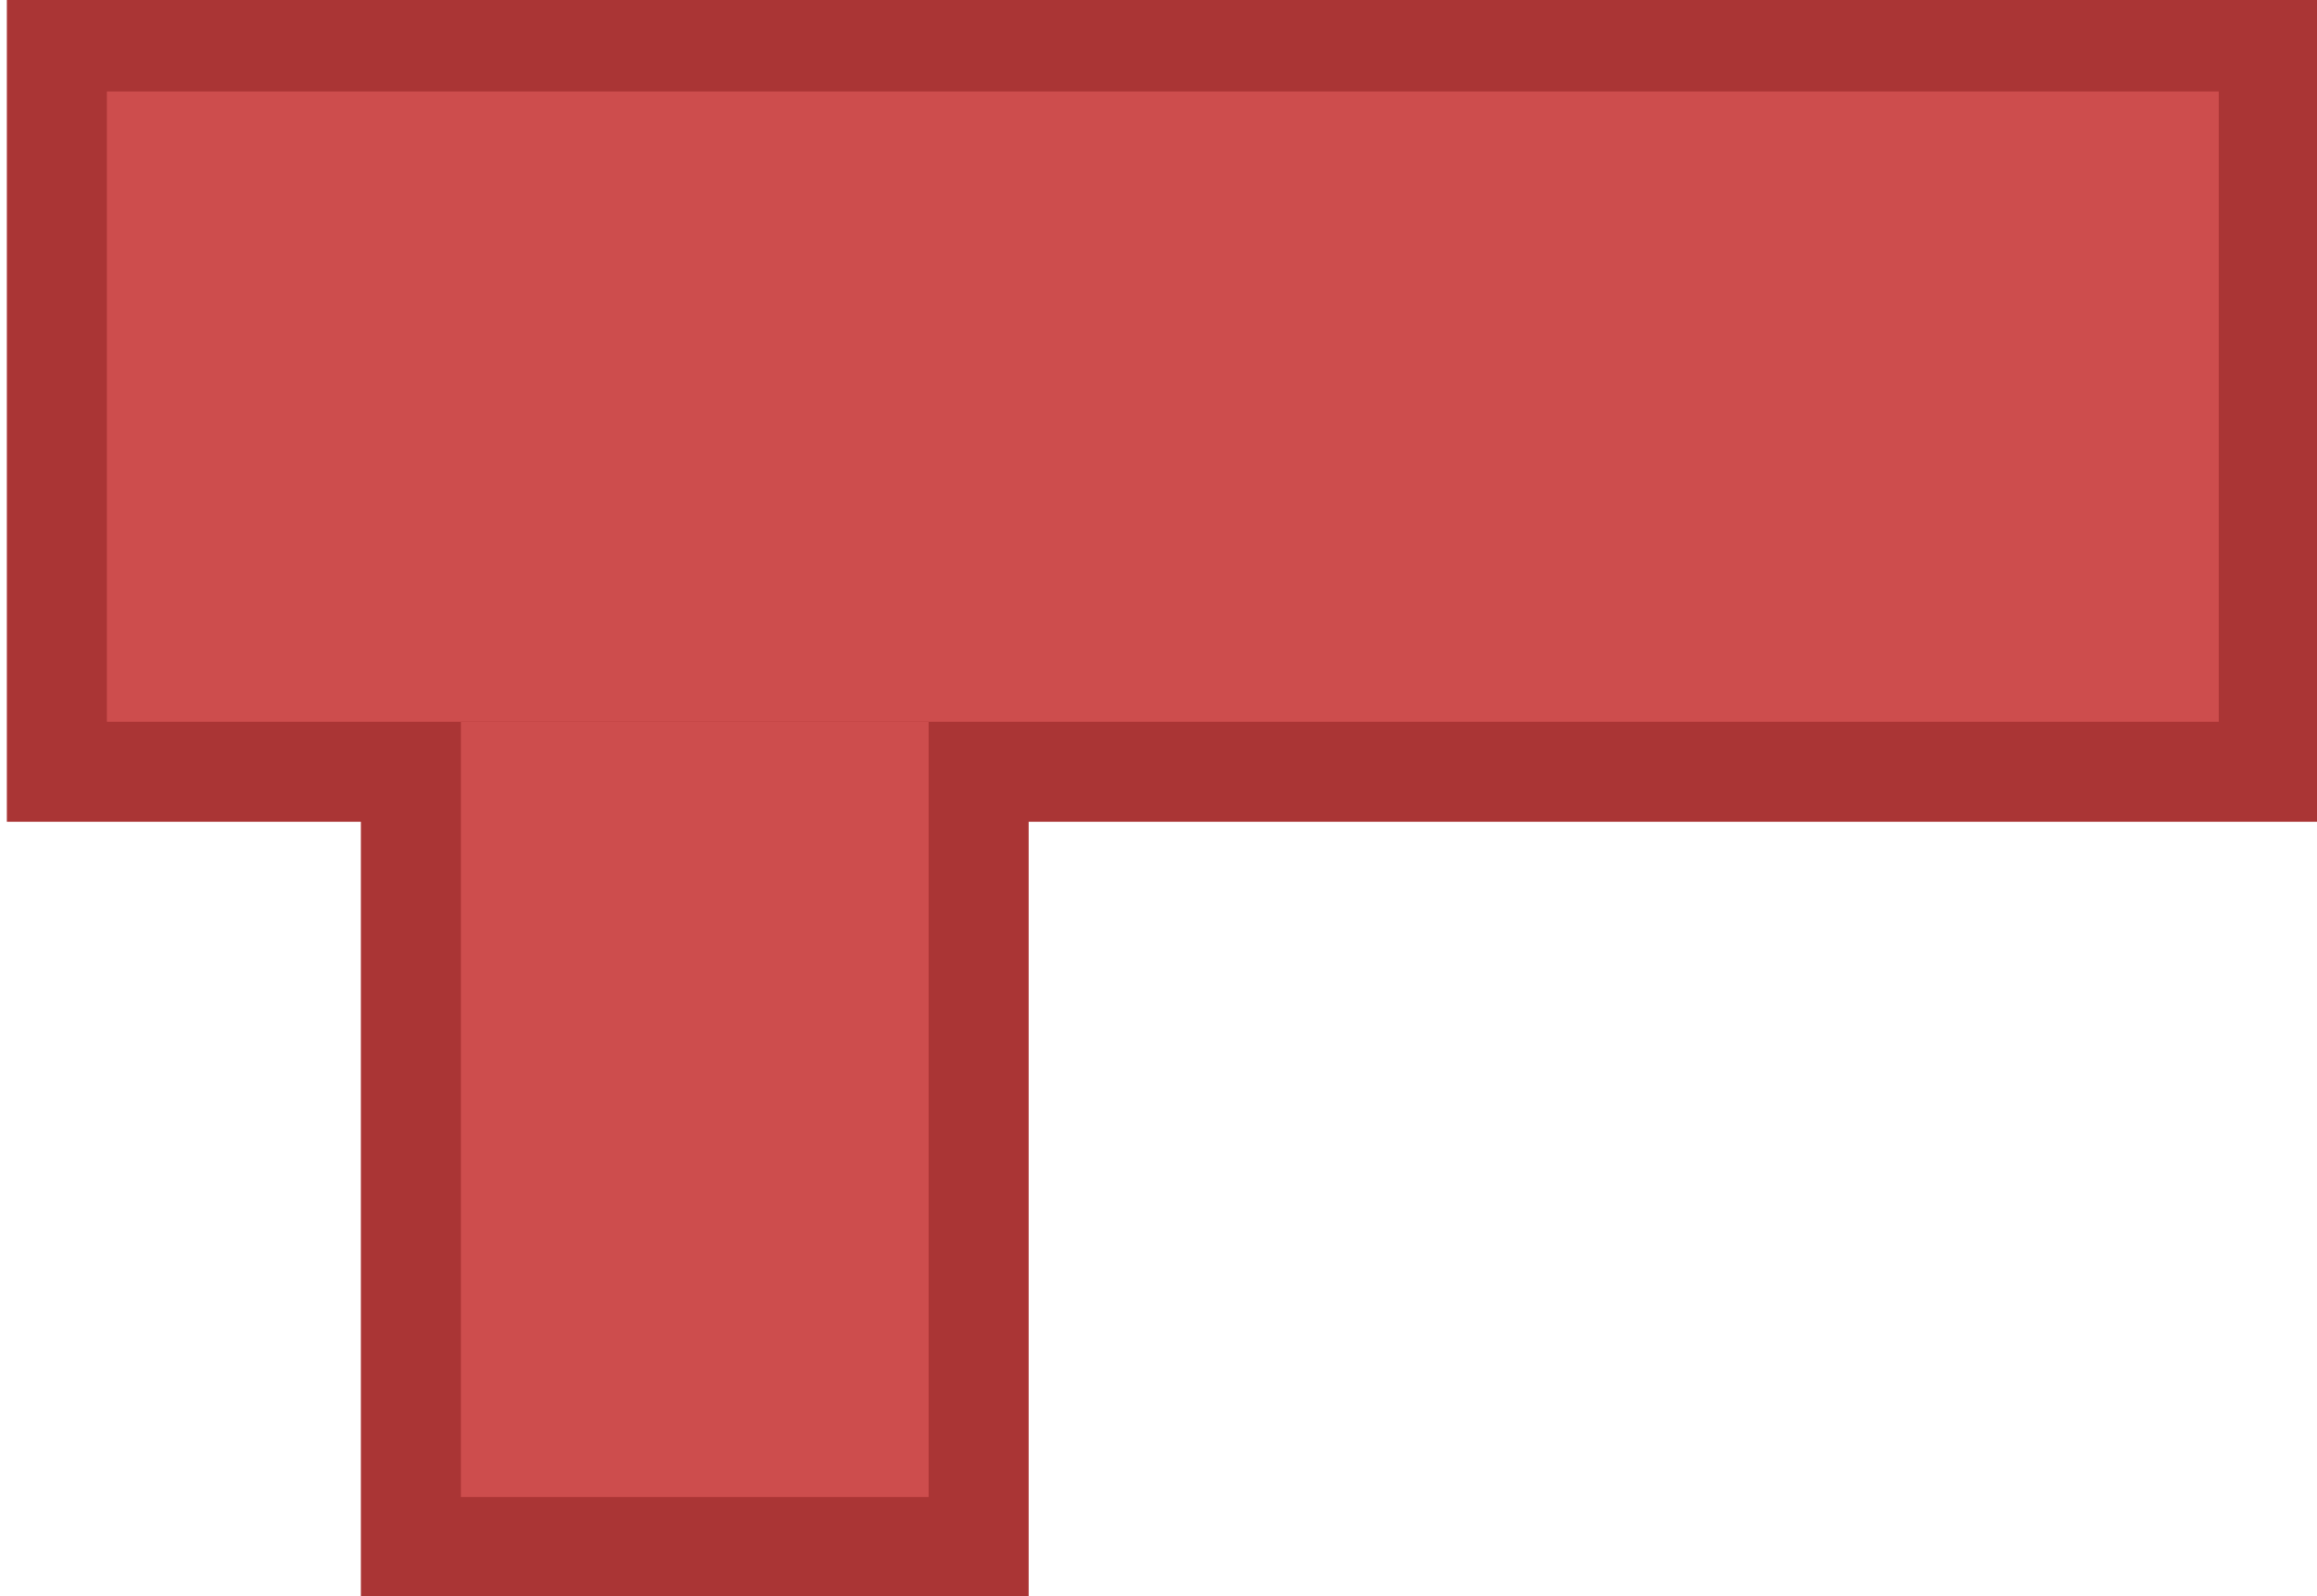
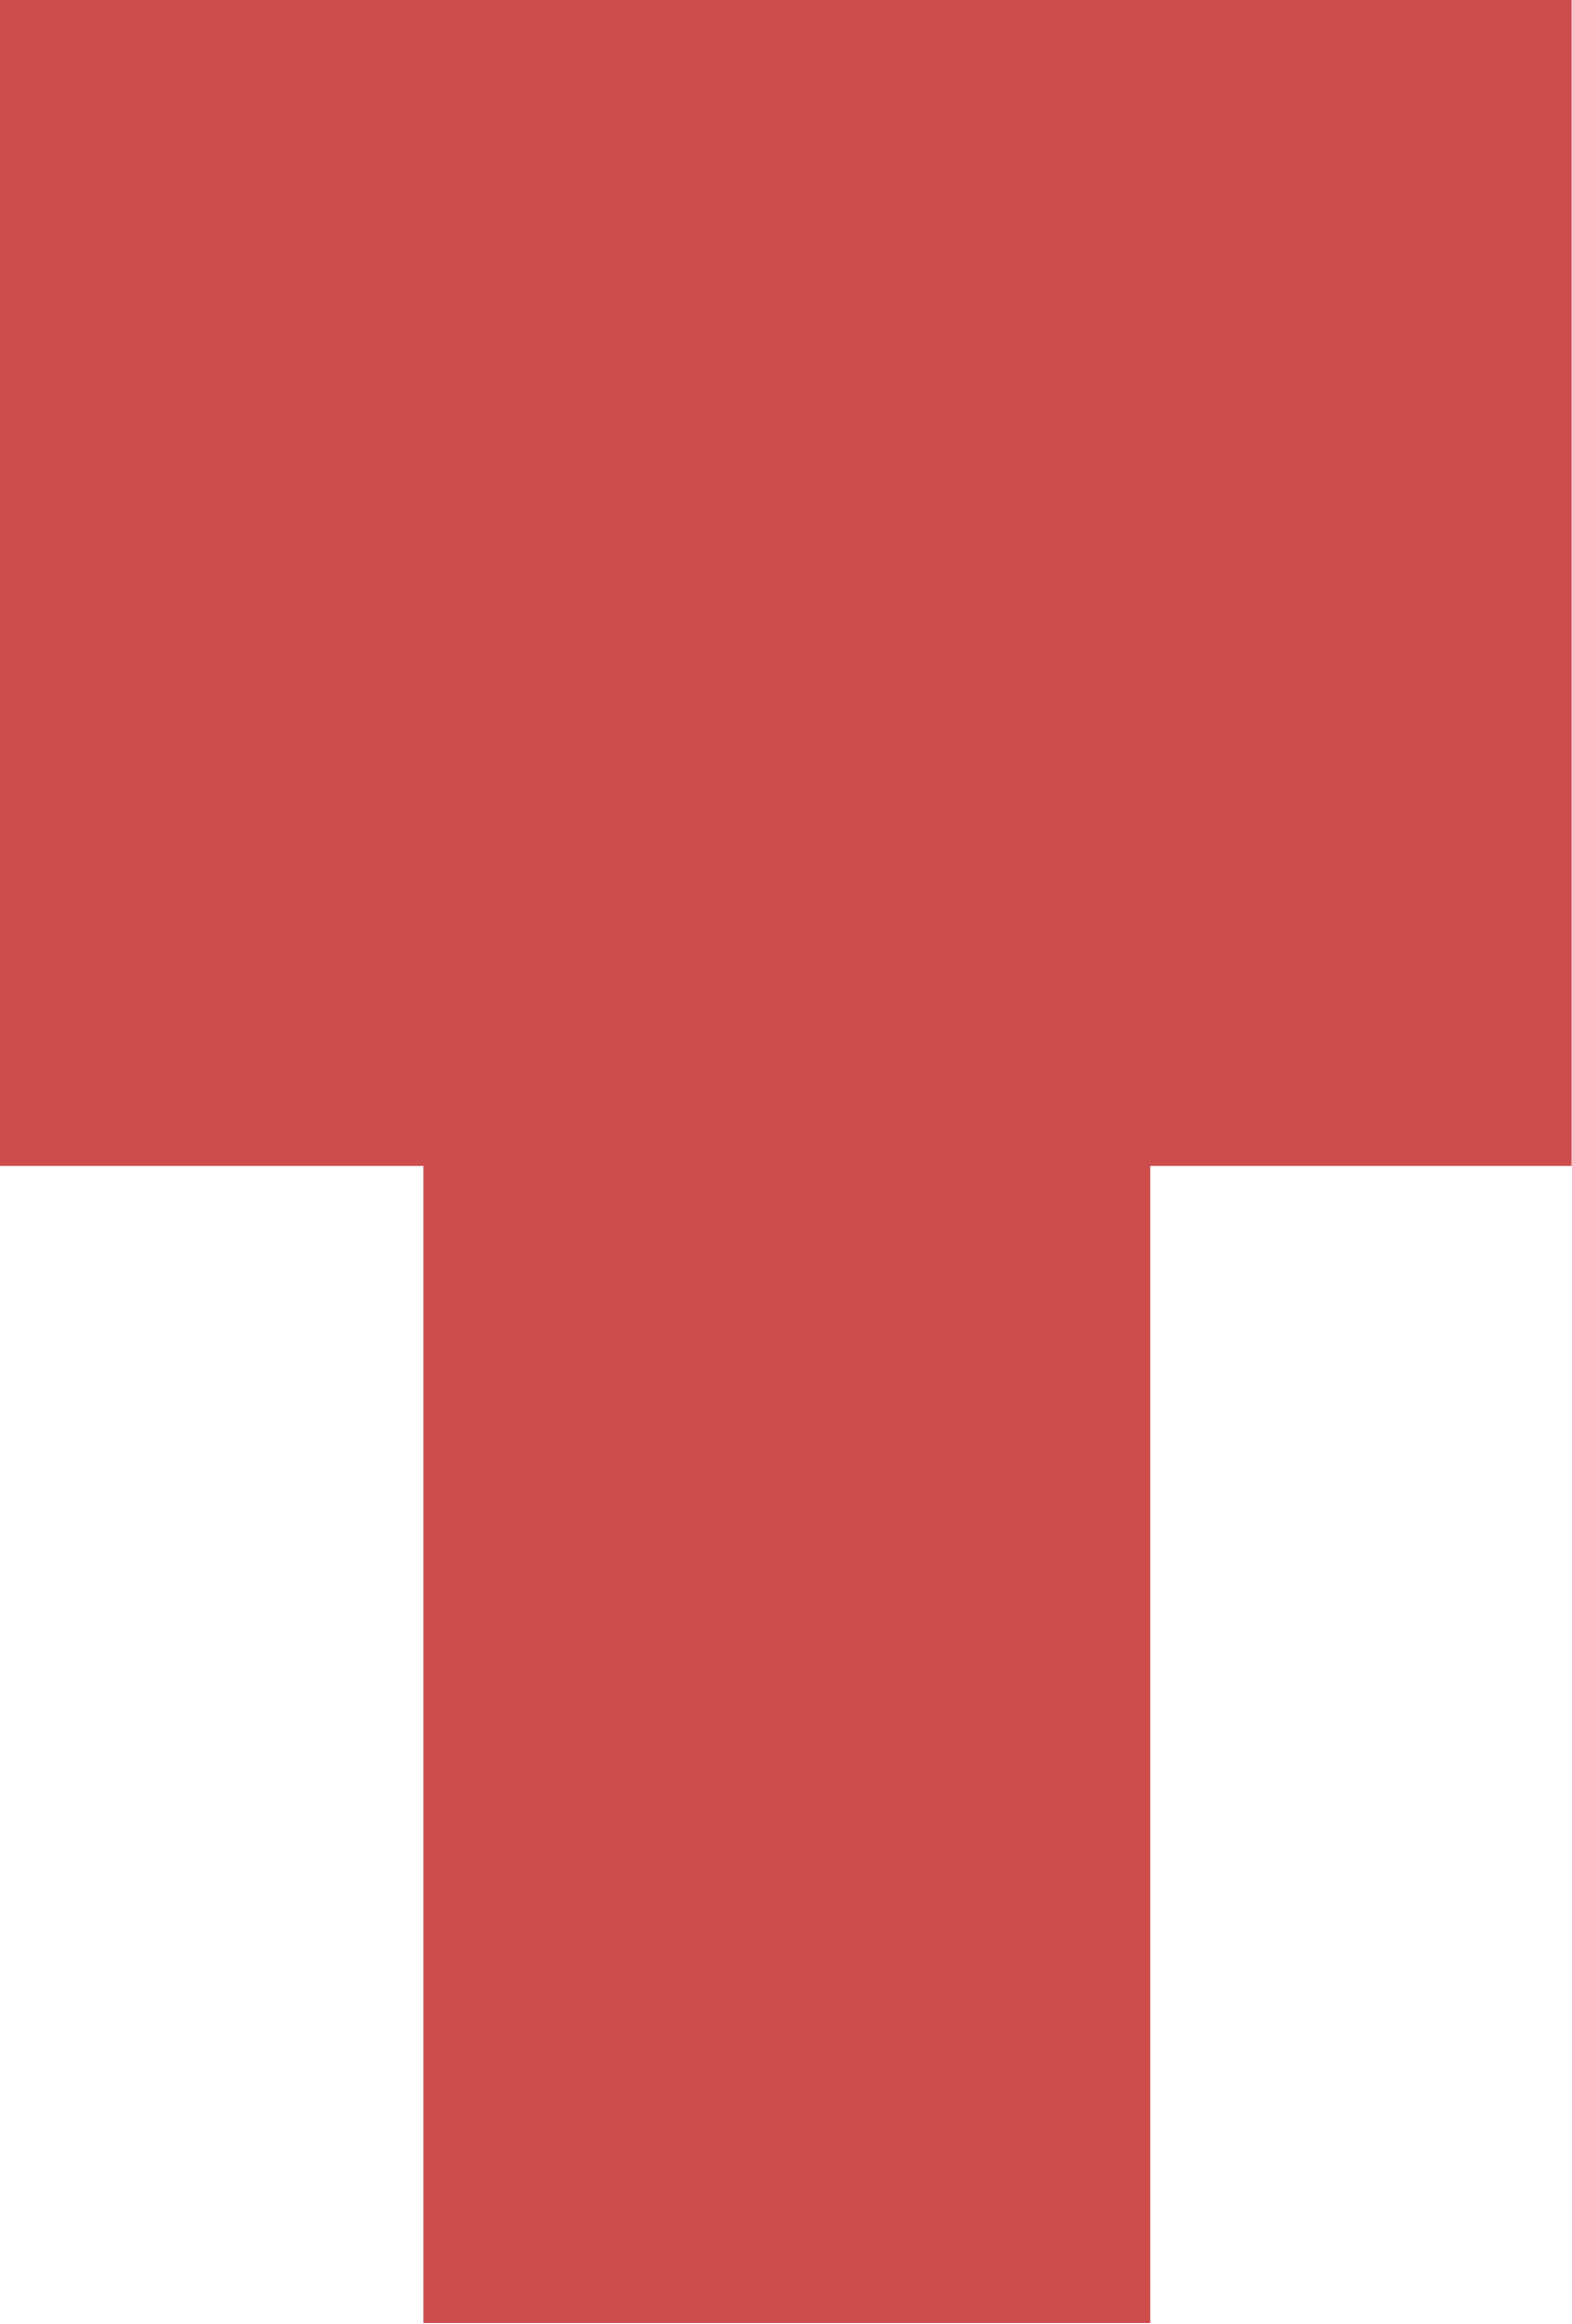
- <svg xmlns="http://www.w3.org/2000/svg" id="uuid-66401143-5150-4922-854d-74f1a1853df0" data-name="圖層 2" viewBox="0 0 81.09 55.84">
-   <g>
-     <rect x="3.74" y="3.2" width="73.91" height="22.06" style="fill: none; stroke: #aa3535; stroke-miterlimit: 10; stroke-width: 7px;" />
-     <rect x="16.13" y="25.26" width="16.37" height="27.13" style="fill: none; stroke: #aa3535; stroke-miterlimit: 10; stroke-width: 7px;" />
-   </g>
-   <g>
-     <rect x="3.74" y="3.2" width="73.91" height="22.06" style="fill: #cd4d4d;" />
-     <rect x="16.13" y="25.26" width="16.37" height="27.13" style="fill: #cd4d4d;" />
+ <svg xmlns="http://www.w3.org/2000/svg" id="uuid-7d7730cc-7857-40ea-b62b-8676a410c331" data-name="圖層 2" viewBox="0 0 16 23.66">
+   <g id="uuid-acdb577a-bfca-4a37-86c1-79063b5e9400" data-name="圖層 4">
+     <g>
+       <rect width="16" height="11.87" transform="translate(16 11.87) rotate(180)" style="fill: #cd4d4d;" />
+       <rect x="2.11" y="14.07" width="11.79" height="7.4" transform="translate(-9.76 25.76) rotate(-90)" style="fill: #cd4d4d;" />
+     </g>
  </g>
</svg>
